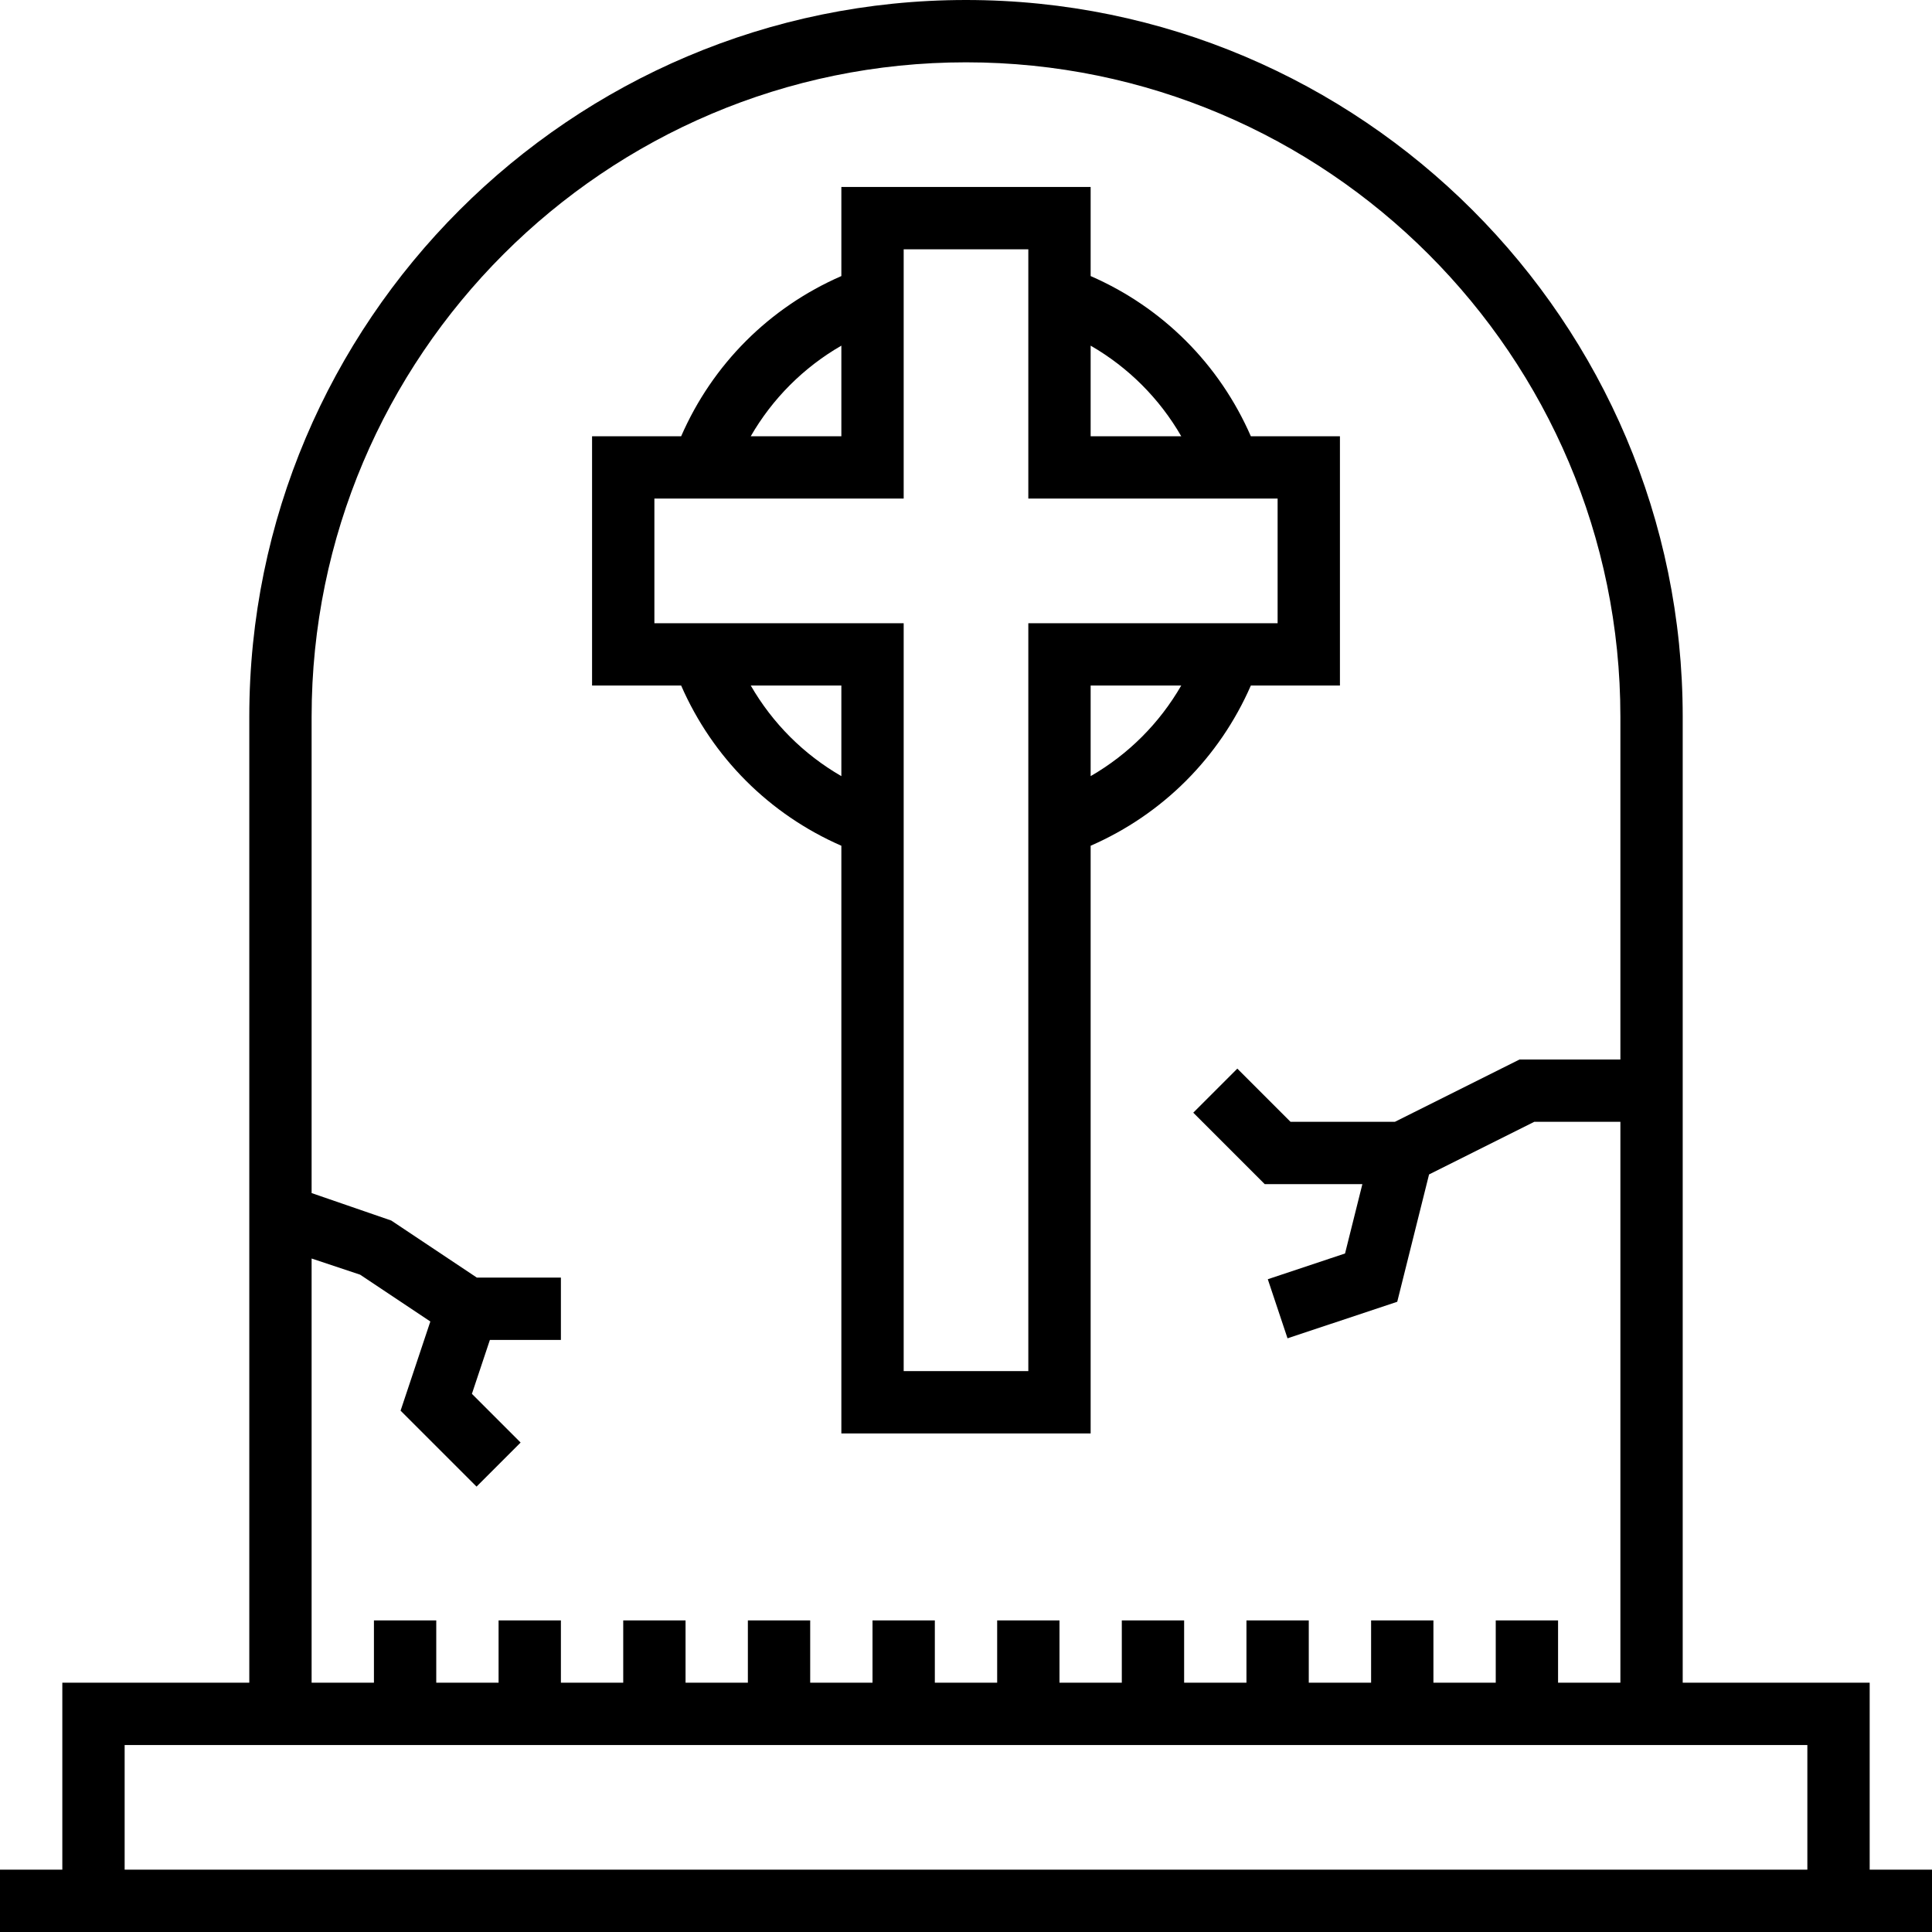
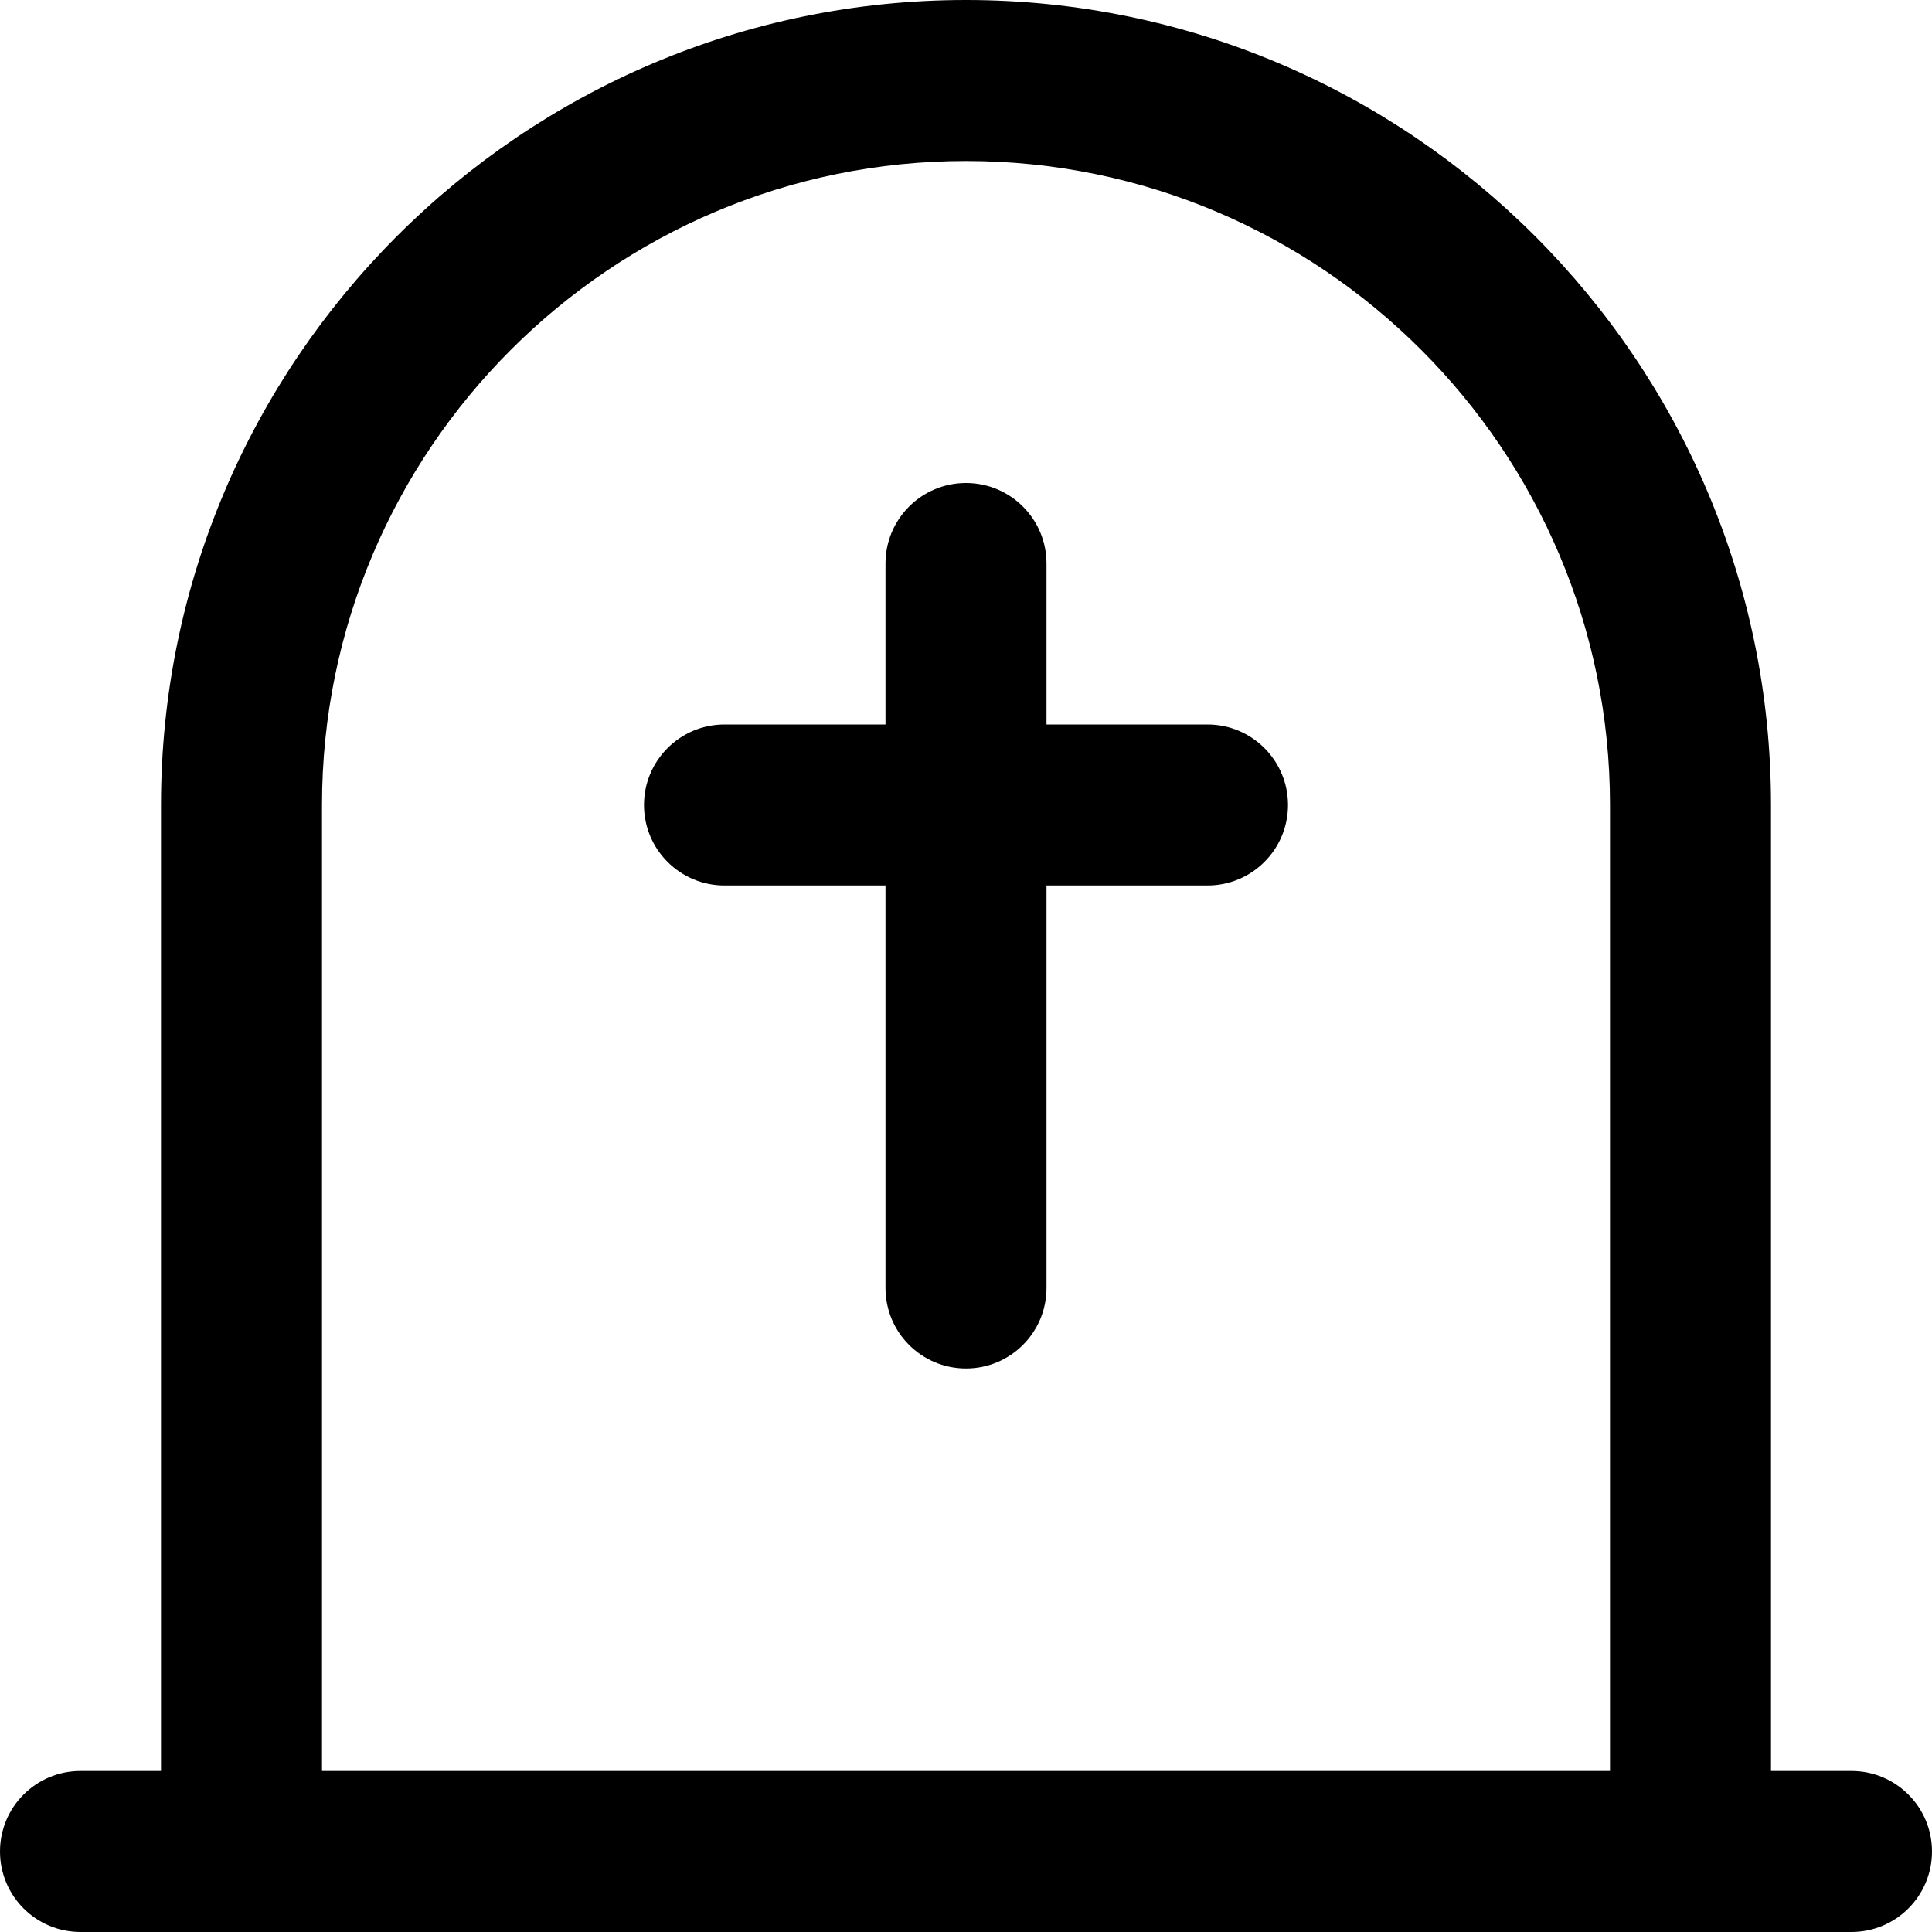
- <svg xmlns="http://www.w3.org/2000/svg" fill="#000000" height="800px" width="800px" version="1.1" id="Layer_1" viewBox="0 0 496 496" xml:space="preserve">
-   <g>
-     <g>
-       <g>
-         <path d="M480,480v-48h-48V184C432,82.536,349.464,0,248,0S64,82.536,64,184v248H16v48H0v16h16h464h16v-16H480z M80,323.096     l12.456,4.152l18.024,12.016l-7.64,22.896l19.504,19.496l11.312-11.312l-12.504-12.504l4.616-13.84H144v-16h-21.576     l-21.984-14.656L80,306.296V184c0-92.632,75.368-168,168-168s168,75.368,168,168v88h-25.888l-32,16h-26.8l-13.656-13.656     l-11.312,11.312L324.688,304h25.072l-4.448,17.8l-19.832,6.616l5.064,15.168l28.168-9.384l8.168-32.688L393.888,288H416v144h-16     v-16h-16v16h-16v-16h-16v16h-16v-16h-16v16h-16v-16h-16v16h-16v-16h-16v16h-16v-16h-16v16h-16v-16h-16v16h-16v-16h-16v16h-16v-16     h-16v16h-16v-16H96v16H80V323.096z M464,480H32v-32h32h368h32V480z" />
-         <path d="M216,217.128V368h64V217.128c18.48-8.064,33.056-22.648,41.128-41.128H344v-64h-22.872     c-8.064-18.488-22.64-33.064-41.128-41.128V48h-64v22.872c-18.488,8.064-33.064,22.64-41.128,41.128H152v64h22.872     C182.944,194.48,197.52,209.056,216,217.128z M216,199.256c-9.688-5.592-17.664-13.568-23.256-23.256H216V199.256z M280,199.256     V176h23.256C297.664,185.688,289.688,193.664,280,199.256z M280,88.736c9.688,5.592,17.672,13.576,23.264,23.264H280V88.736z      M216,88.736V112h-23.264C198.328,102.312,206.312,94.328,216,88.736z M168,128h64V64h32v64h64v32h-64v192h-32V160h-64V128z" />
-       </g>
-     </g>
-   </g>
+ <svg xmlns="http://www.w3.org/2000/svg" id="Layer_1" data-name="Layer 1" viewBox="0 0 24 24" width="512" height="512">
+   <path d="m16,10c0,.553-.448,1-1,1h-2v5c0,.553-.448,1-1,1s-1-.447-1-1v-5h-2c-.552,0-1-.447-1-1s.448-1,1-1h2v-2c0-.553.448-1,1-1s1,.447,1,1v2h2c.552,0,1,.447,1,1Zm8,13c0,.553-.448,1-1,1H1c-.552,0-1-.447-1-1s.448-1,1-1h1v-12C2,4.486,6.486,0,12,0s10,4.486,10,10v12h1c.552,0,1,.447,1,1Zm-20-1h16v-12c0-4.411-3.589-8-8-8S4,5.589,4,10v12Z" />
</svg>
